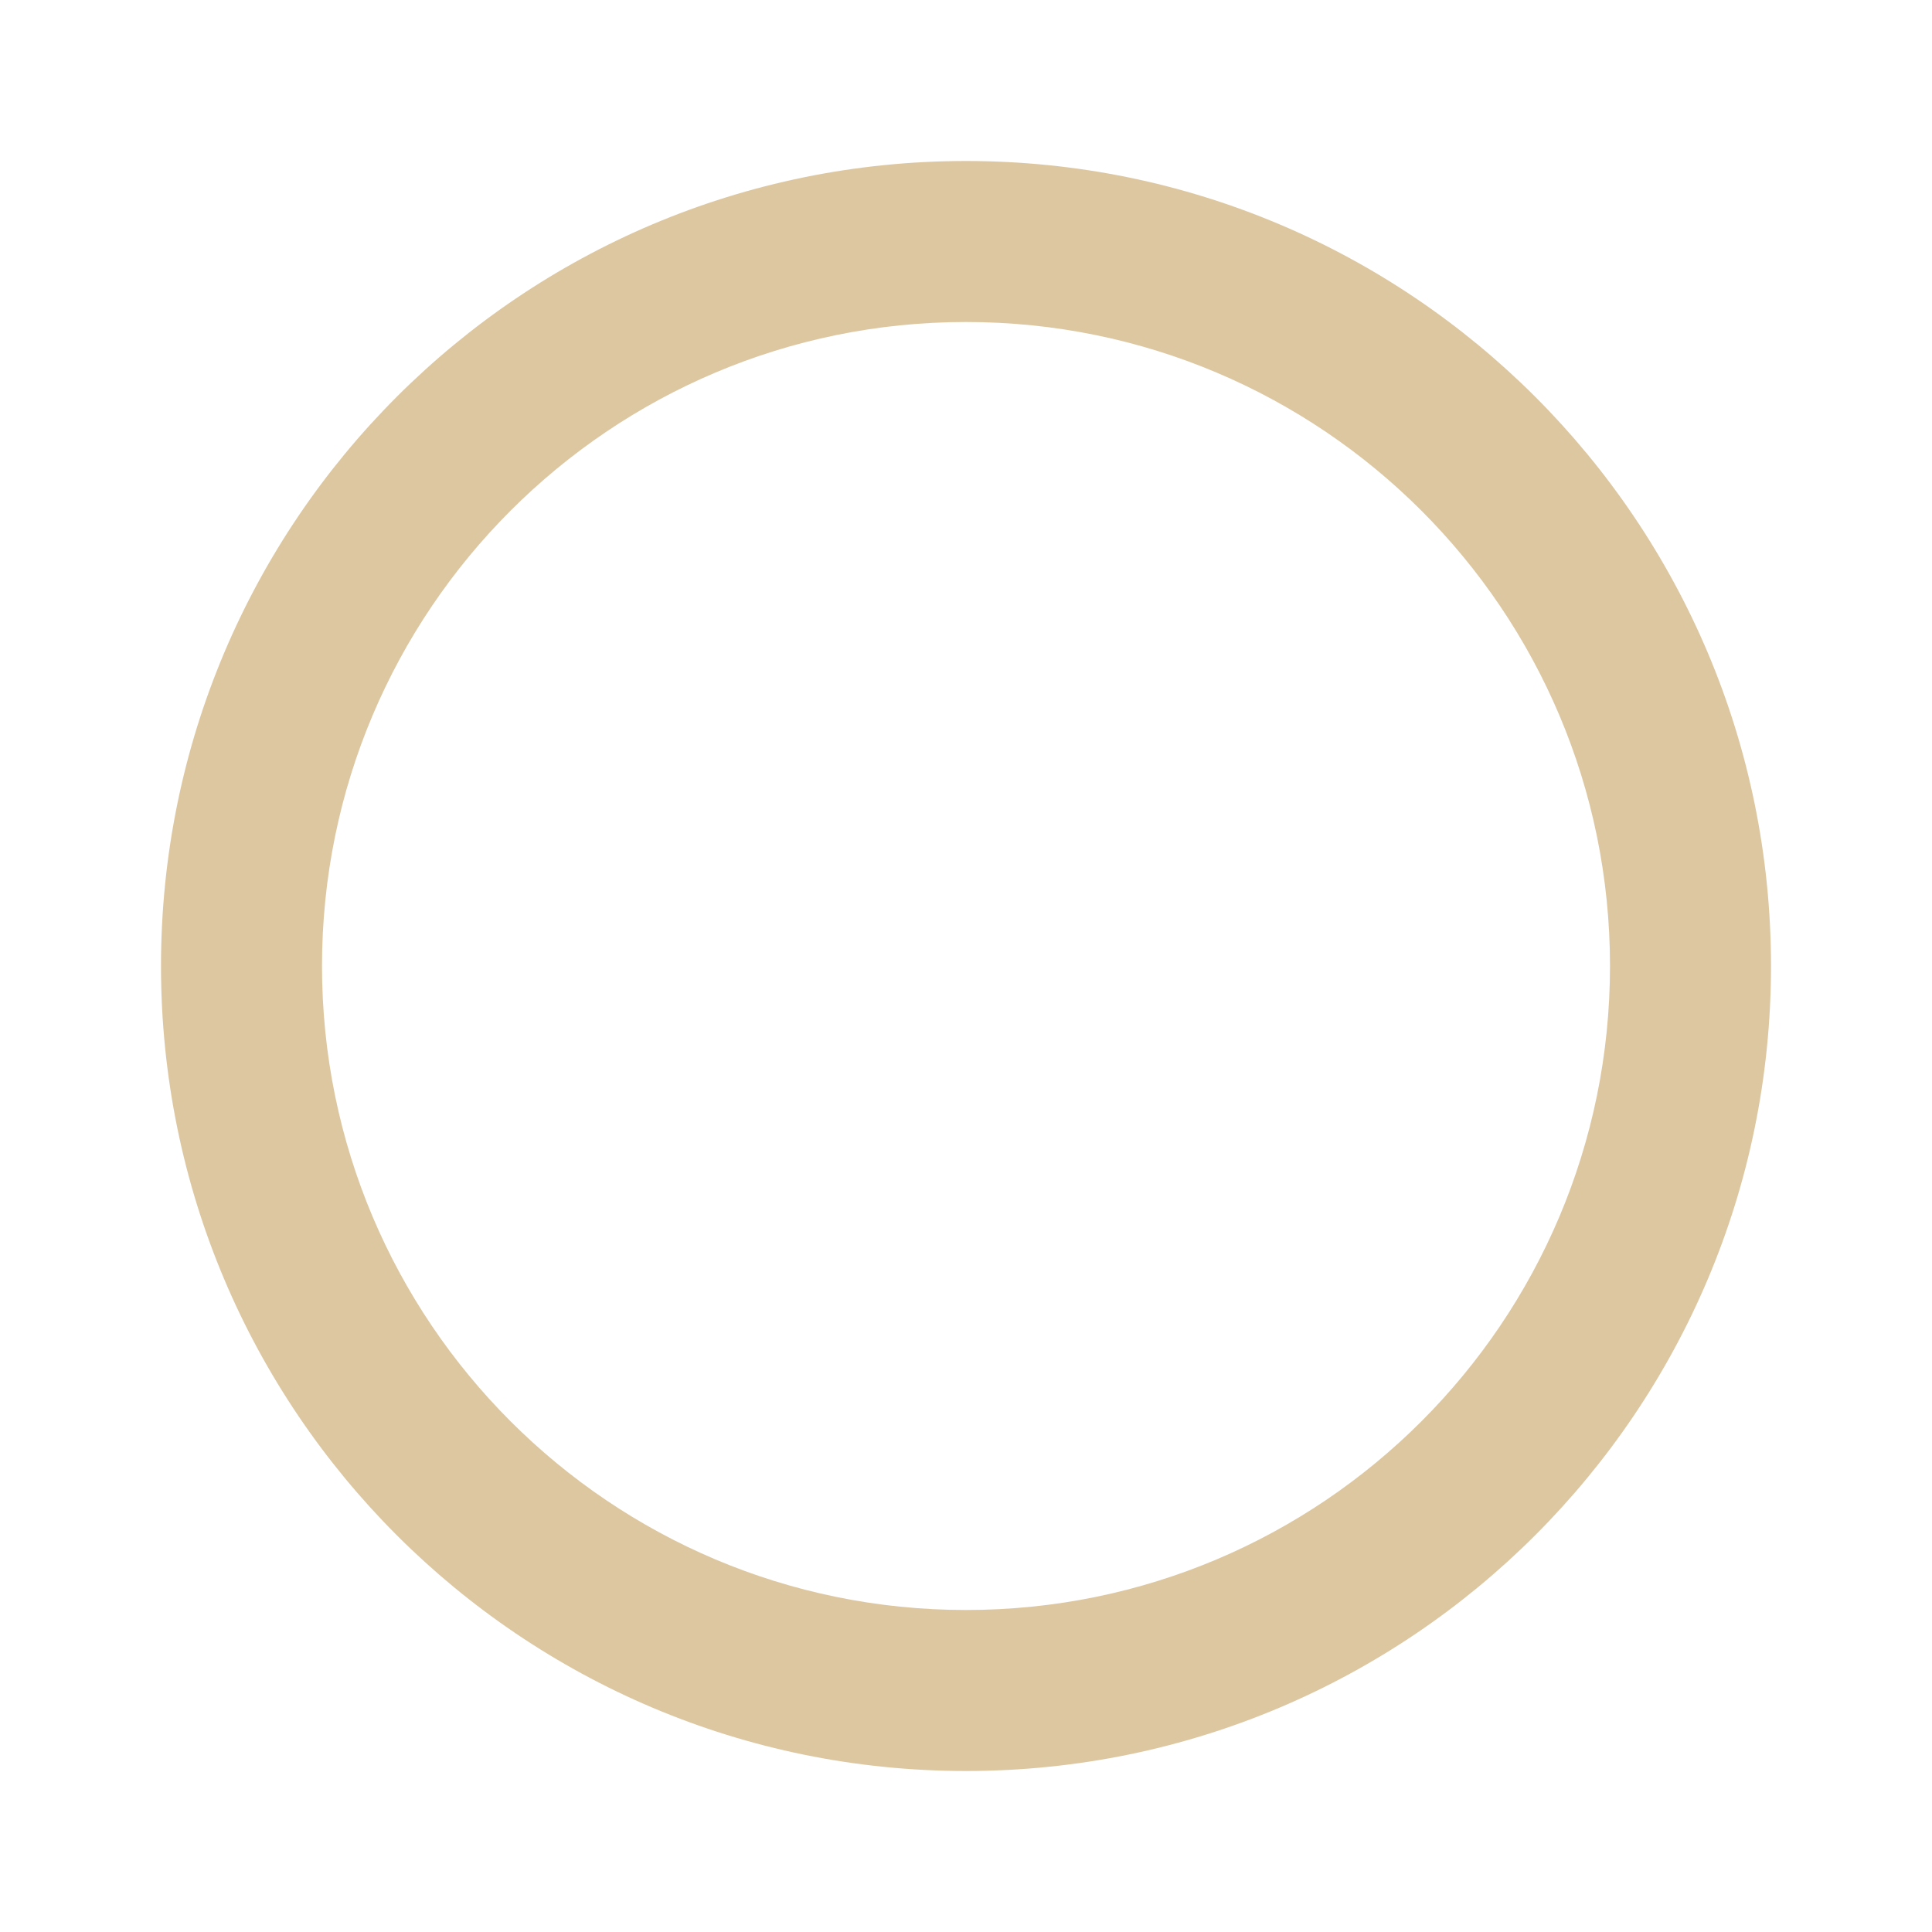
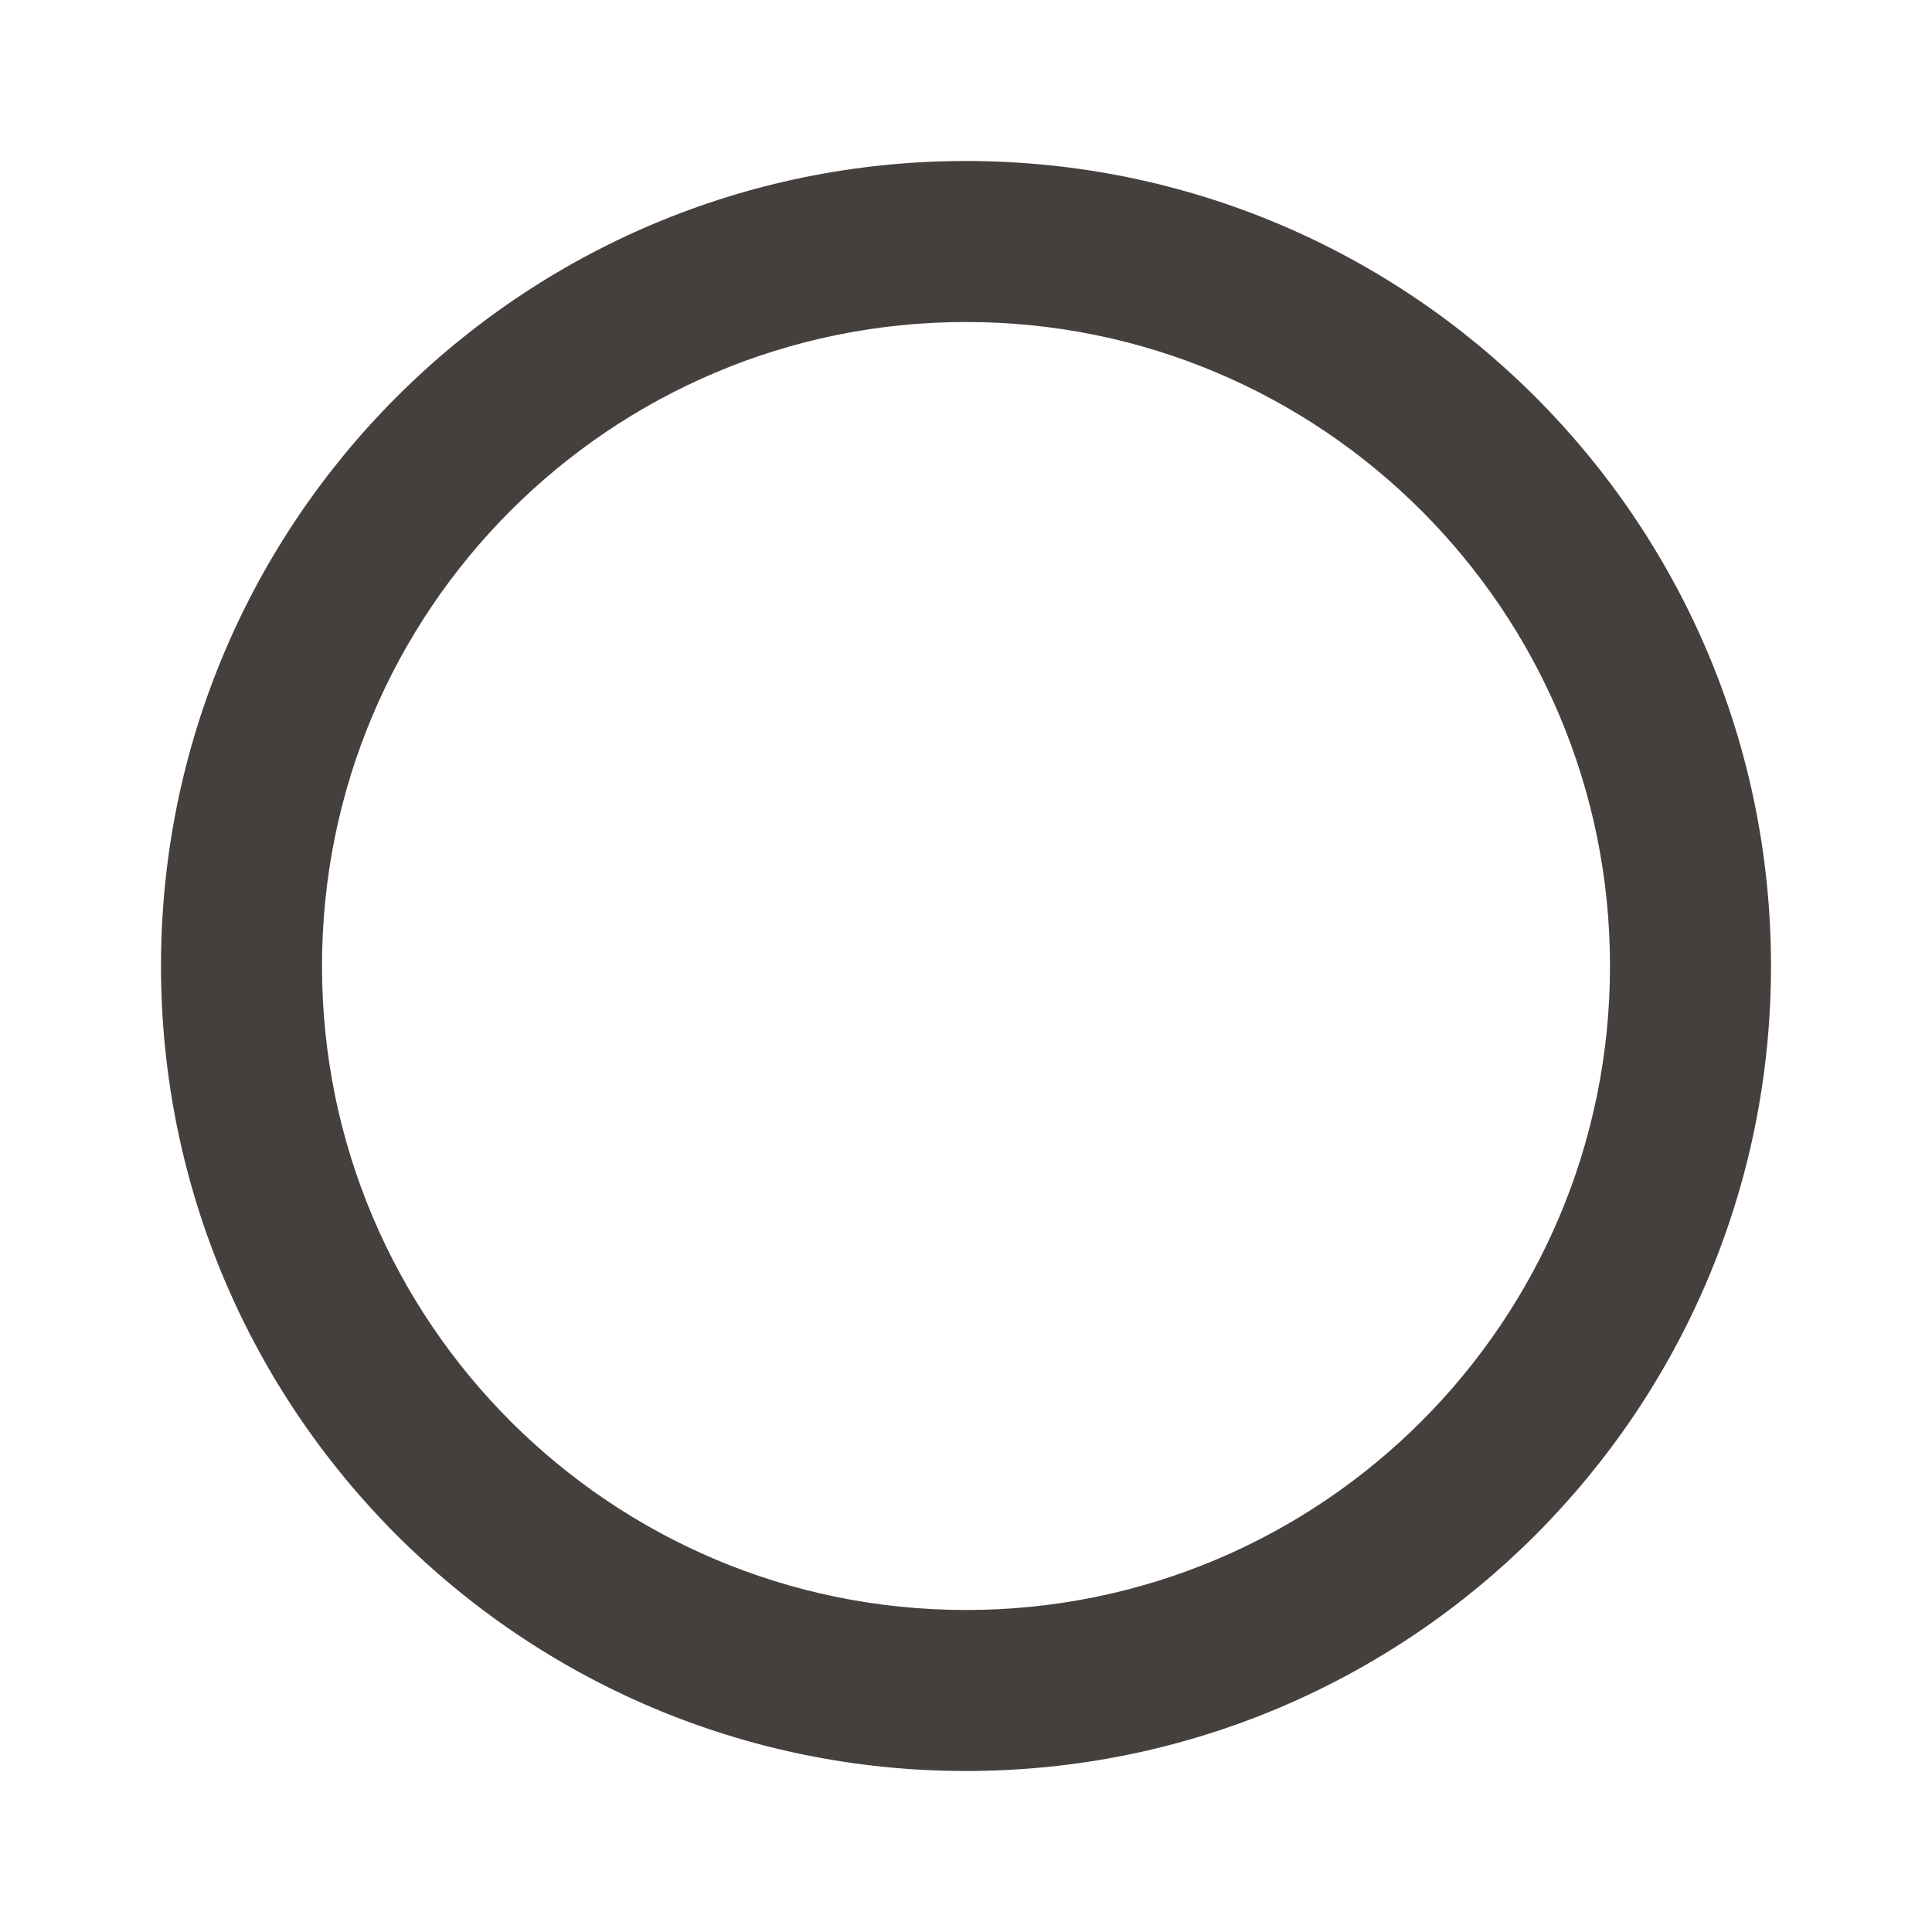
<svg xmlns="http://www.w3.org/2000/svg" viewBox="0 0 24 24">
-   <path d="M12 20a8 8 0 0 1-8-8 8 8 0 0 1 8-8 8 8 0 0 1 8 8 8 8 0 0 1-8 8m0-18A10 10 0 0 0 2 12a10 10 0 0 0 10 10 10 10 0 0 0 10-10A10 10 0 0 0 12 2z" fill="#ddc7a1" />
+   <path d="M12 20a8 8 0 0 1-8-8 8 8 0 0 1 8-8 8 8 0 0 1 8 8 8 8 0 0 1-8 8m0-18A10 10 0 0 0 2 12a10 10 0 0 0 10 10 10 10 0 0 0 10-10A10 10 0 0 0 12 2z" fill="#45403d" />
</svg>
